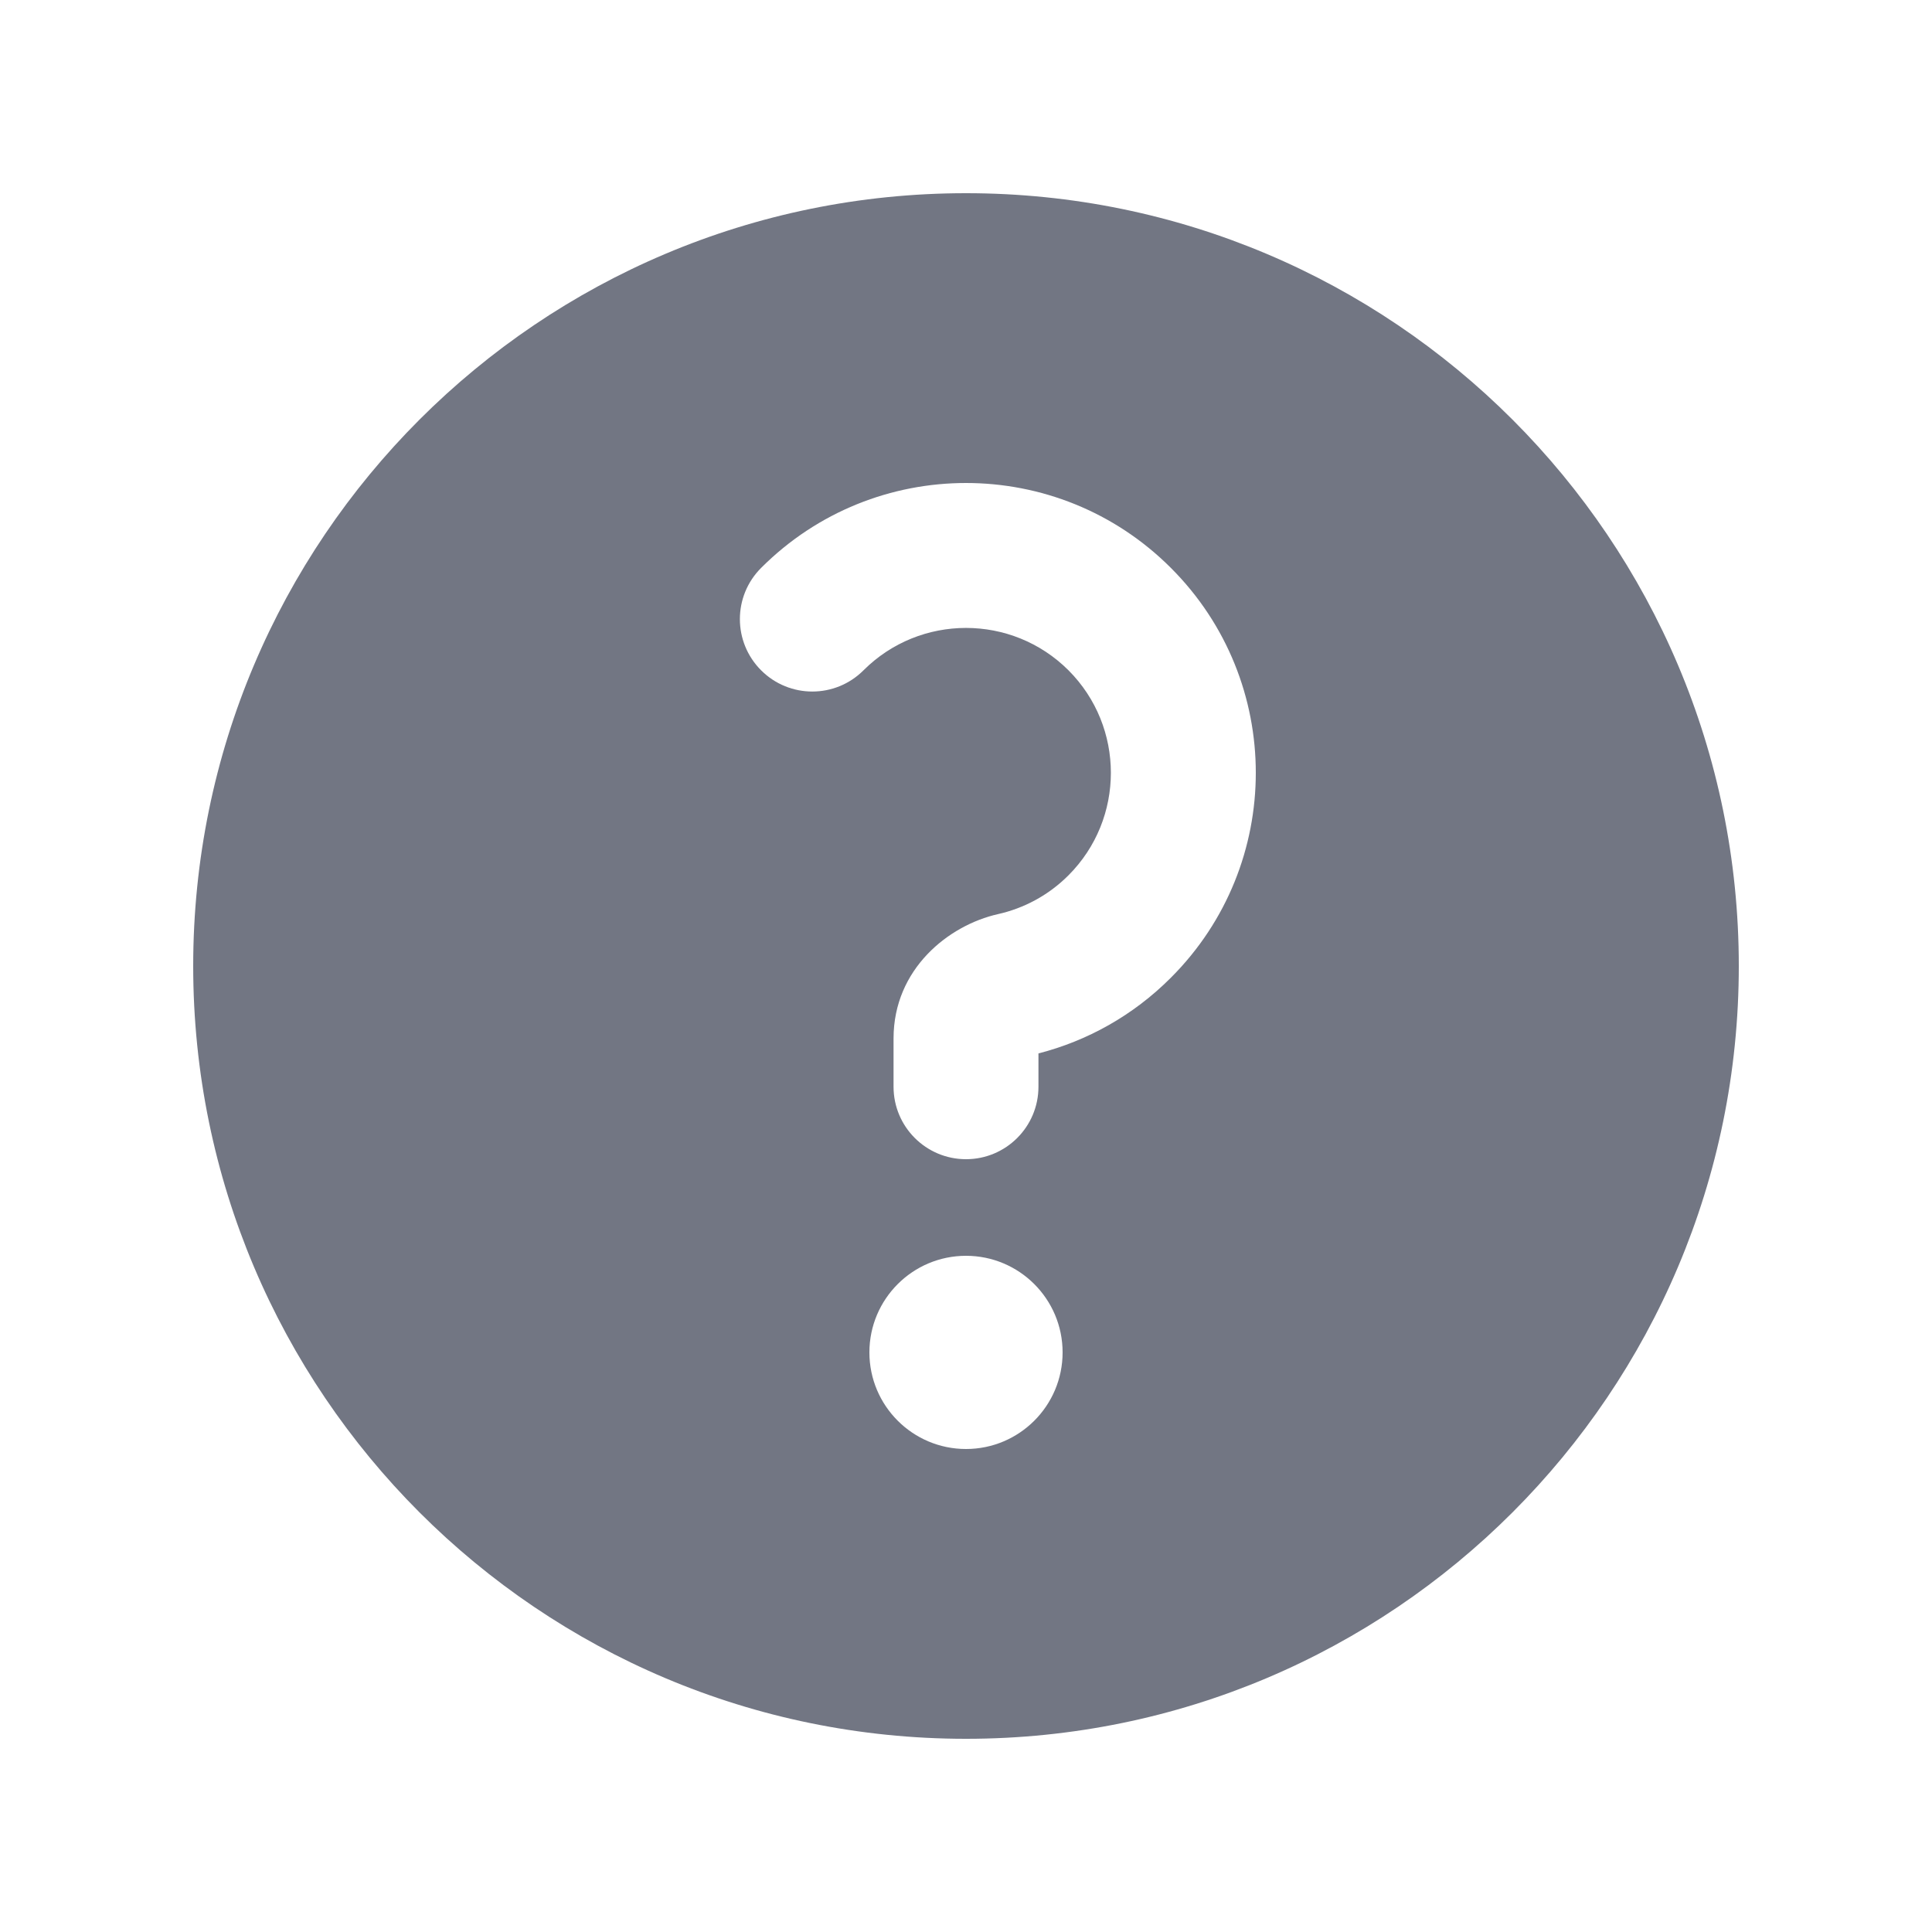
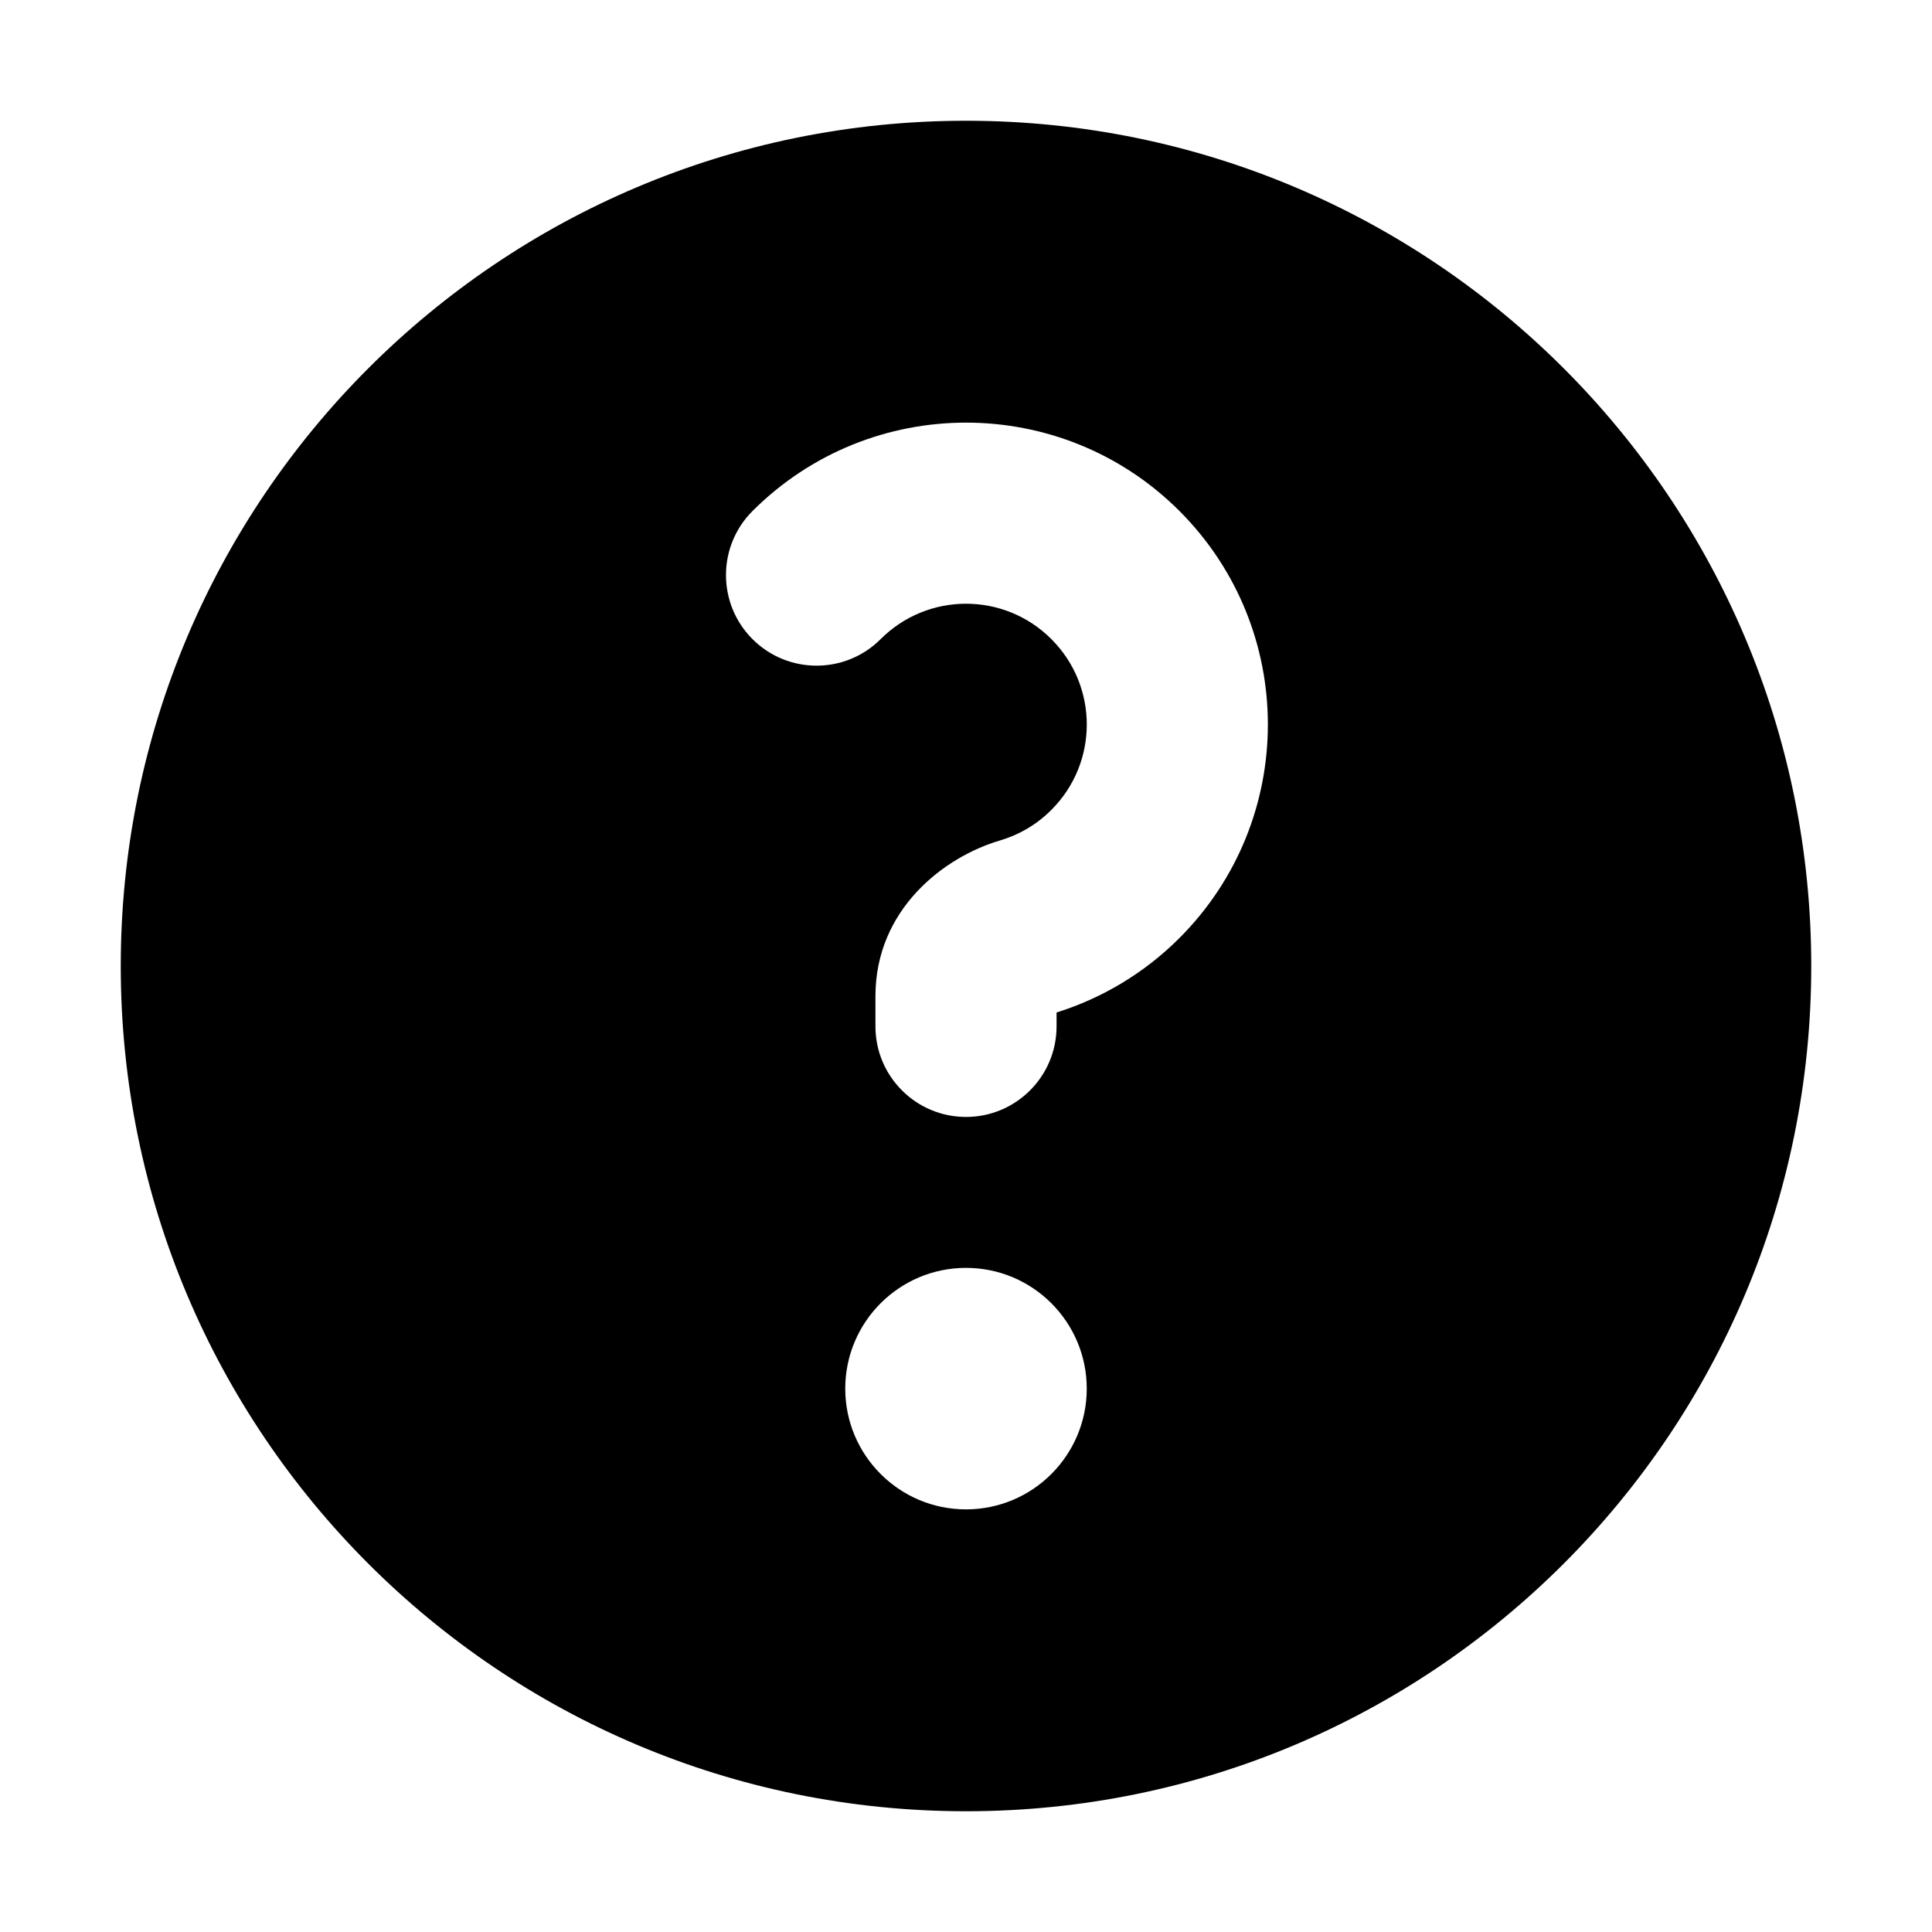
- <svg xmlns="http://www.w3.org/2000/svg" width="20" height="20" viewBox="0 0 20 20" fill="none">
-   <path fill-rule="evenodd" clip-rule="evenodd" d="M18 10C18 14.418 14.418 18 10 18C5.582 18 2 14.418 2 10C2 5.582 5.582 2 10 2C14.418 2 18 5.582 18 10ZM8.939 6.939C8.646 7.232 8.172 7.232 7.879 6.939C7.586 6.646 7.586 6.172 7.879 5.879C9.05 4.707 10.95 4.707 12.121 5.879C13.293 7.05 13.293 8.95 12.121 10.121C11.729 10.514 11.253 10.776 10.75 10.905V11.25C10.75 11.664 10.414 12 10 12C9.586 12 9.25 11.664 9.25 11.25V10.75C9.25 10.03 9.82 9.578 10.331 9.463C10.598 9.403 10.852 9.27 11.061 9.061C11.646 8.475 11.646 7.525 11.061 6.939C10.475 6.354 9.525 6.354 8.939 6.939ZM10 15C10.552 15 11 14.552 11 14C11 13.448 10.552 13 10 13C9.448 13 9 13.448 9 14C9 14.552 9.448 15 10 15Z" fill="#727683" />
+ <svg xmlns="http://www.w3.org/2000/svg" width="16" height="16" viewBox="0 0 16 16" fill="none">
+   <path fill-rule="evenodd" clip-rule="evenodd" d="M15 8C15 11.866 11.866 15 8 15C4.134 15 1 11.866 1 8C1 4.134 4.134 1 8 1C11.866 1 15 4.134 15 8ZM9 11.5C9 12.052 8.552 12.5 8 12.5C7.448 12.5 7 12.052 7 11.5C7 10.948 7.448 10.5 8 10.5C8.552 10.5 9 10.948 9 11.5ZM7.293 5.293C7.684 4.902 8.317 4.902 8.707 5.293C9.098 5.683 9.098 6.317 8.707 6.707C8.584 6.831 8.437 6.914 8.283 6.96C7.824 7.094 7.25 7.526 7.25 8.25V8.5C7.25 8.914 7.586 9.25 8 9.25C8.414 9.25 8.75 8.914 8.75 8.5V8.385C9.123 8.268 9.474 8.062 9.768 7.768C10.744 6.791 10.744 5.209 9.768 4.232C8.792 3.256 7.209 3.256 6.232 4.232C5.939 4.525 5.939 5 6.232 5.293C6.525 5.586 7 5.586 7.293 5.293Z" fill="black" />
</svg>
